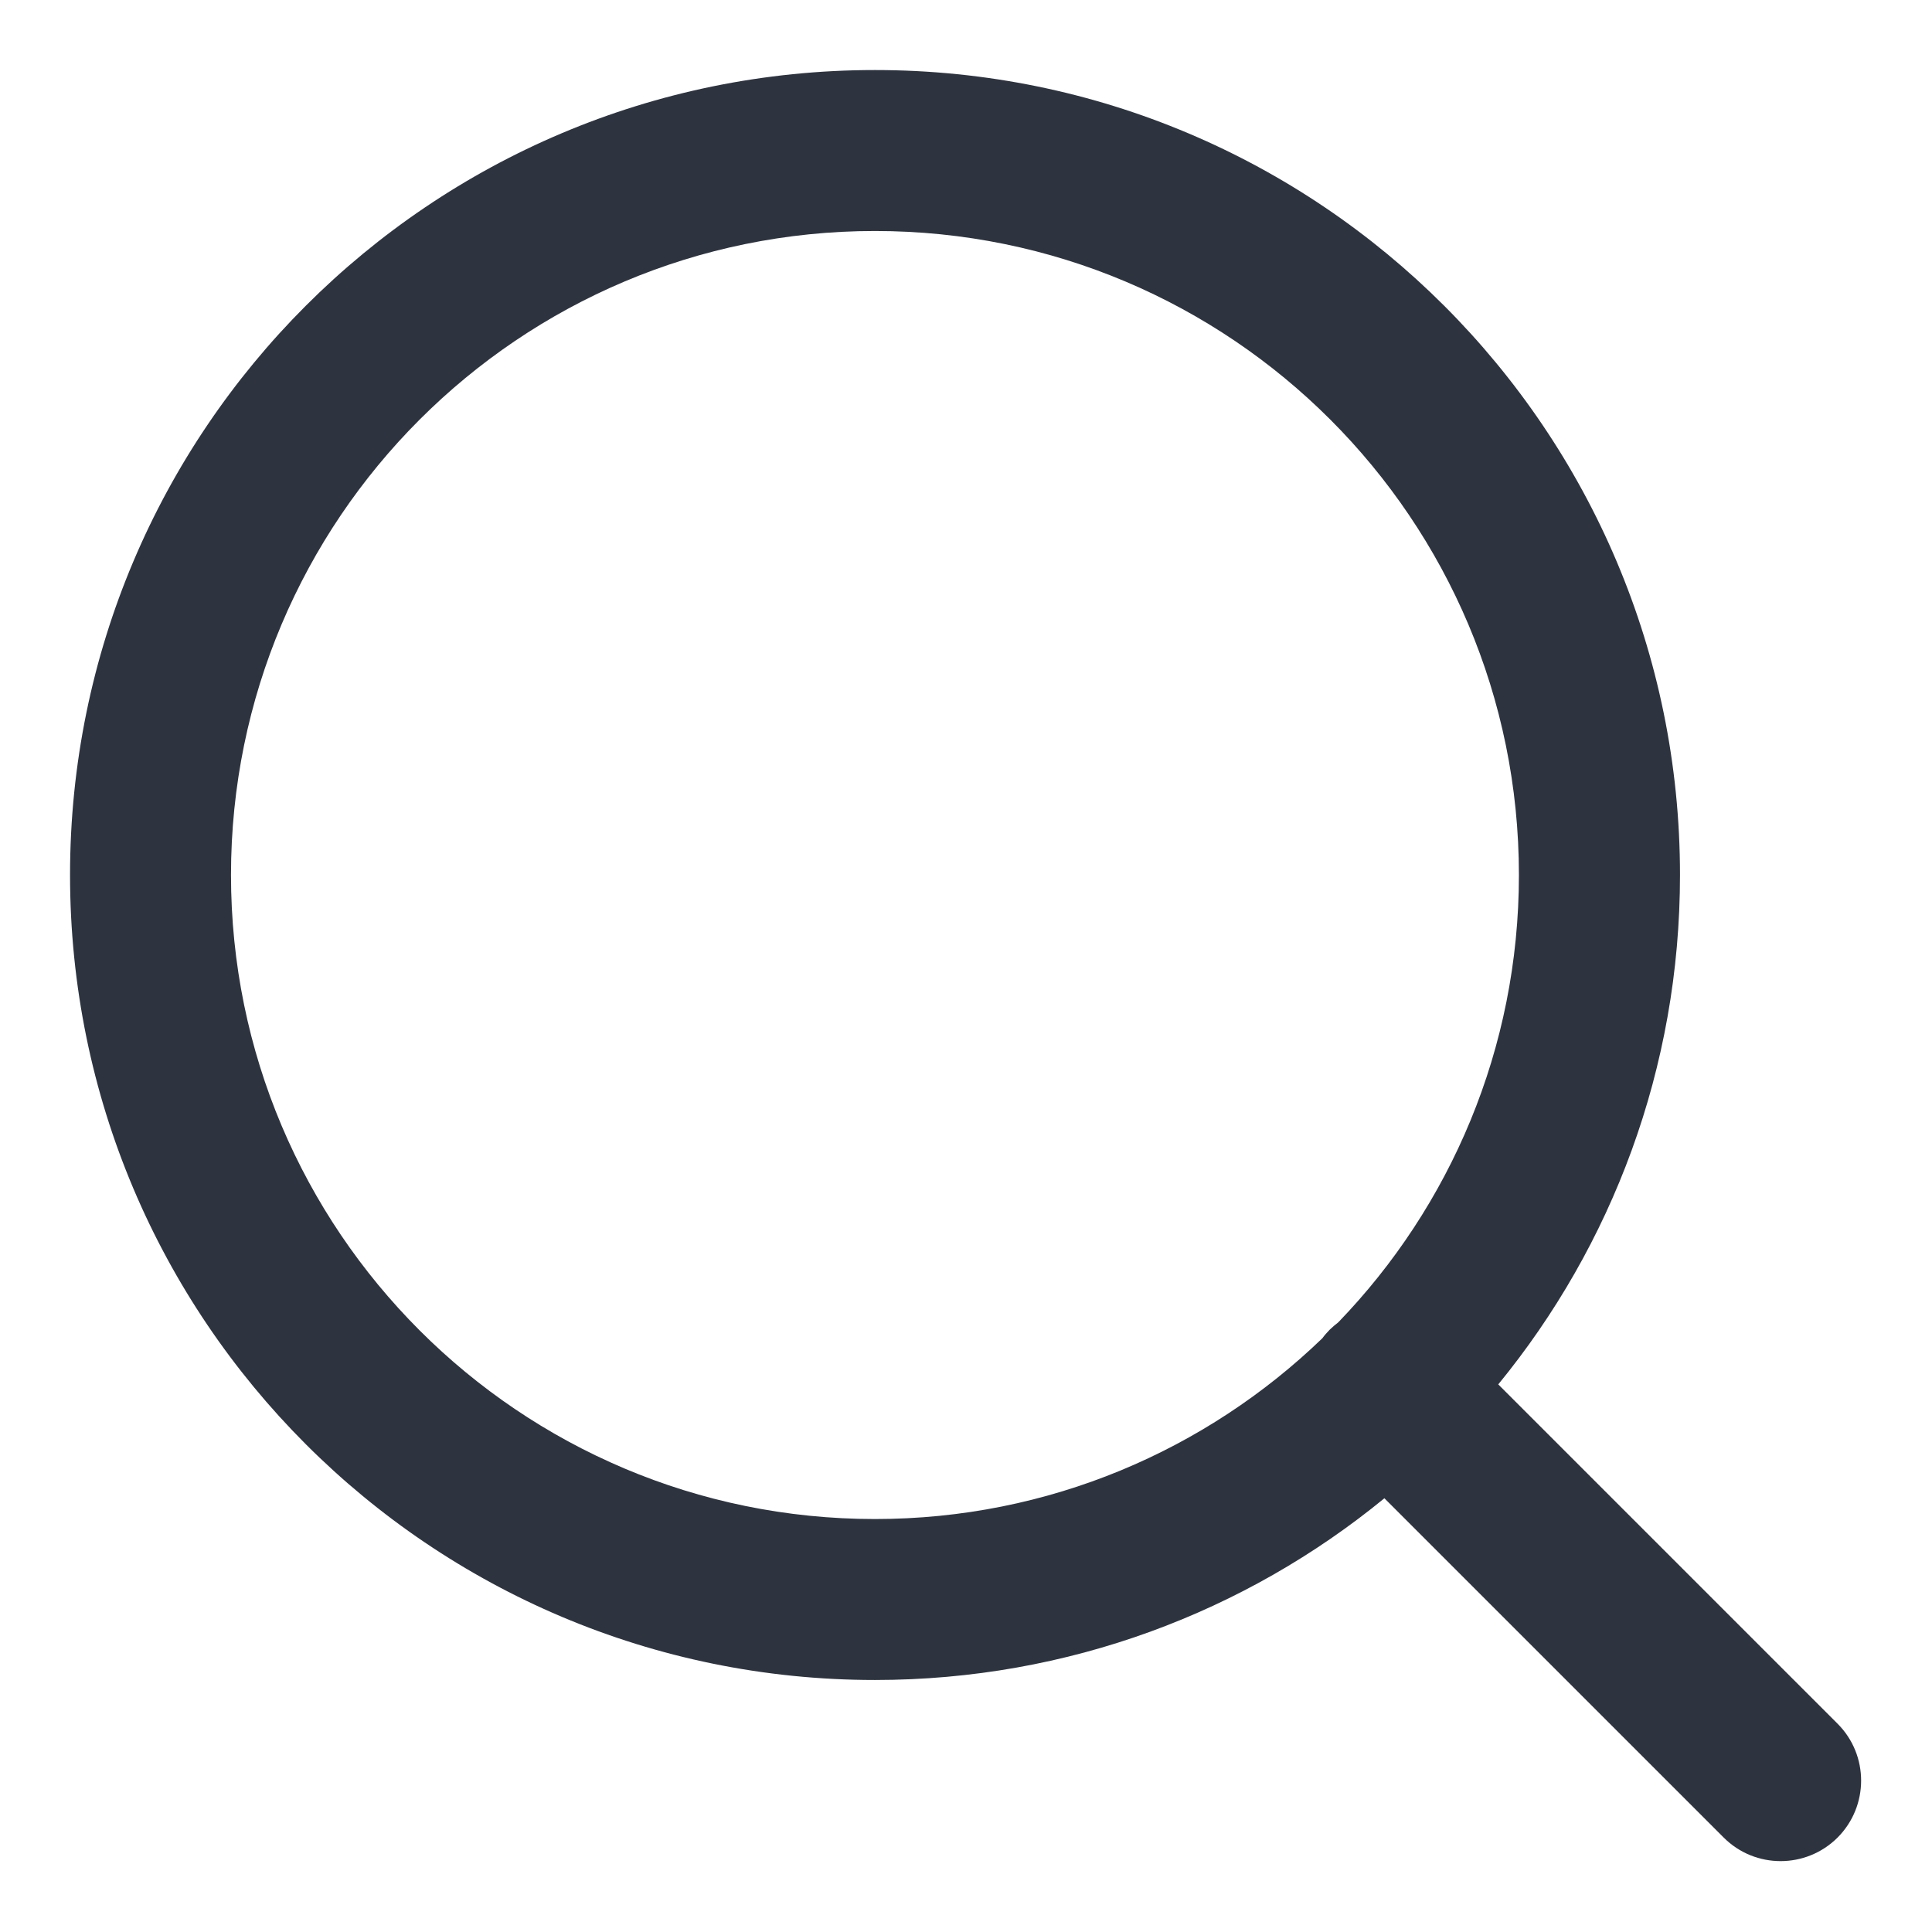
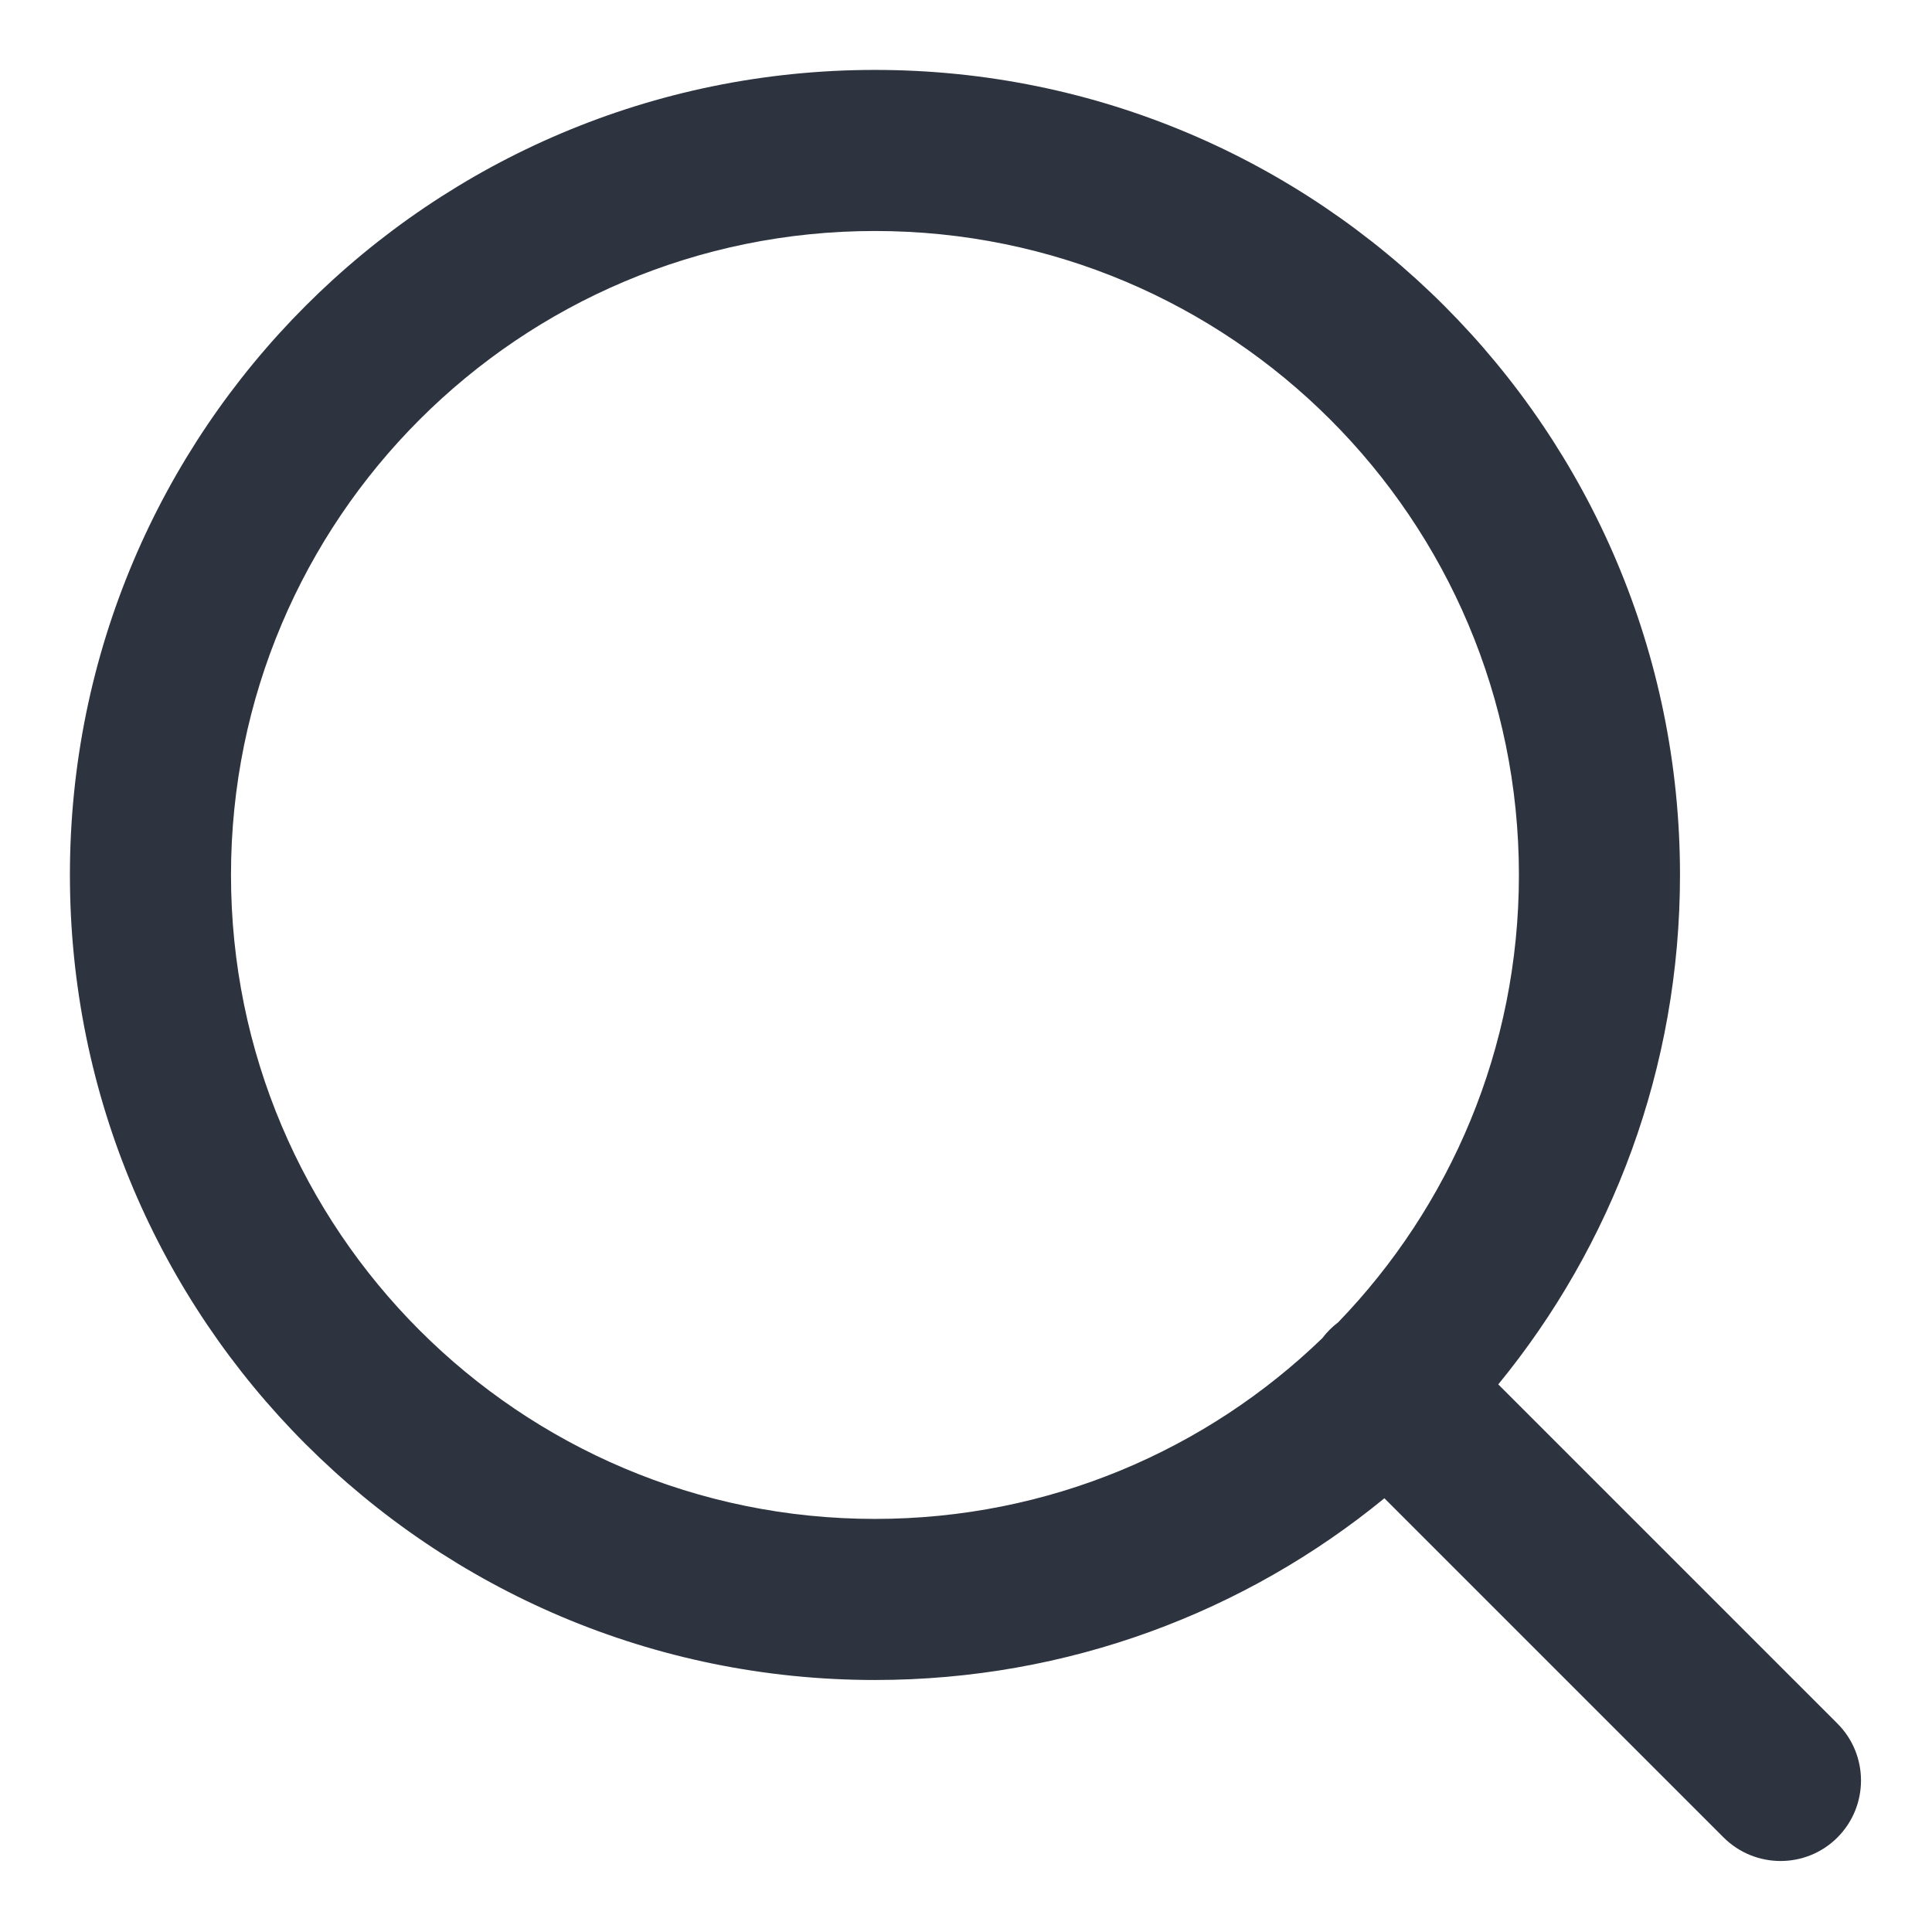
- <svg xmlns="http://www.w3.org/2000/svg" width="16" height="16" viewBox="0 0 16 16" fill="none">
-   <path fill-rule="evenodd" clip-rule="evenodd" d="M1.913 7.246C1.913 4.301 4.301 1.913 7.246 1.913C10.192 1.913 12.579 4.301 12.579 7.246C12.579 8.685 12.009 9.992 11.083 10.951C11.058 10.97 11.035 10.99 11.012 11.012C10.99 11.035 10.969 11.058 10.951 11.083C9.991 12.009 8.685 12.58 7.246 12.58C4.301 12.58 1.913 10.192 1.913 7.246ZM11.465 12.408C10.316 13.349 8.847 13.913 7.246 13.913C3.564 13.913 0.58 10.928 0.58 7.246C0.58 3.564 3.564 0.58 7.246 0.58C10.928 0.58 13.913 3.564 13.913 7.246C13.913 8.847 13.349 10.316 12.408 11.465L15.218 14.275C15.478 14.535 15.478 14.957 15.218 15.218C14.957 15.478 14.535 15.478 14.275 15.218L11.465 12.408Z" fill="#2D3440" />
+ <svg xmlns="http://www.w3.org/2000/svg" width="16" height="16" fill="none">
+   <path fill-rule="evenodd" clip-rule="evenodd" d="M1.913 7.246c0-2.946 2.388-5.333 5.333-5.333 2.946 0 5.333 2.388 5.333 5.333 0 1.439-.57 2.745-1.497 3.705a.655.655 0 0 0-.07.061.655.655 0 0 0-.061.07c-.959.927-2.265 1.497-3.705 1.497-2.946 0-5.333-2.388-5.333-5.333Zm9.552 5.162c-1.149.941-2.618 1.505-4.219 1.505-3.682 0-6.667-2.985-6.667-6.667 0-3.682 2.985-6.667 6.667-6.667 3.682 0 6.667 2.985 6.667 6.667 0 1.601-.564 3.07-1.505 4.219l2.809 2.809c.26.26.26.682 0 .943-.26.26-.682.26-.943 0l-2.809-2.809Z" fill="#2D3440" />
</svg>
